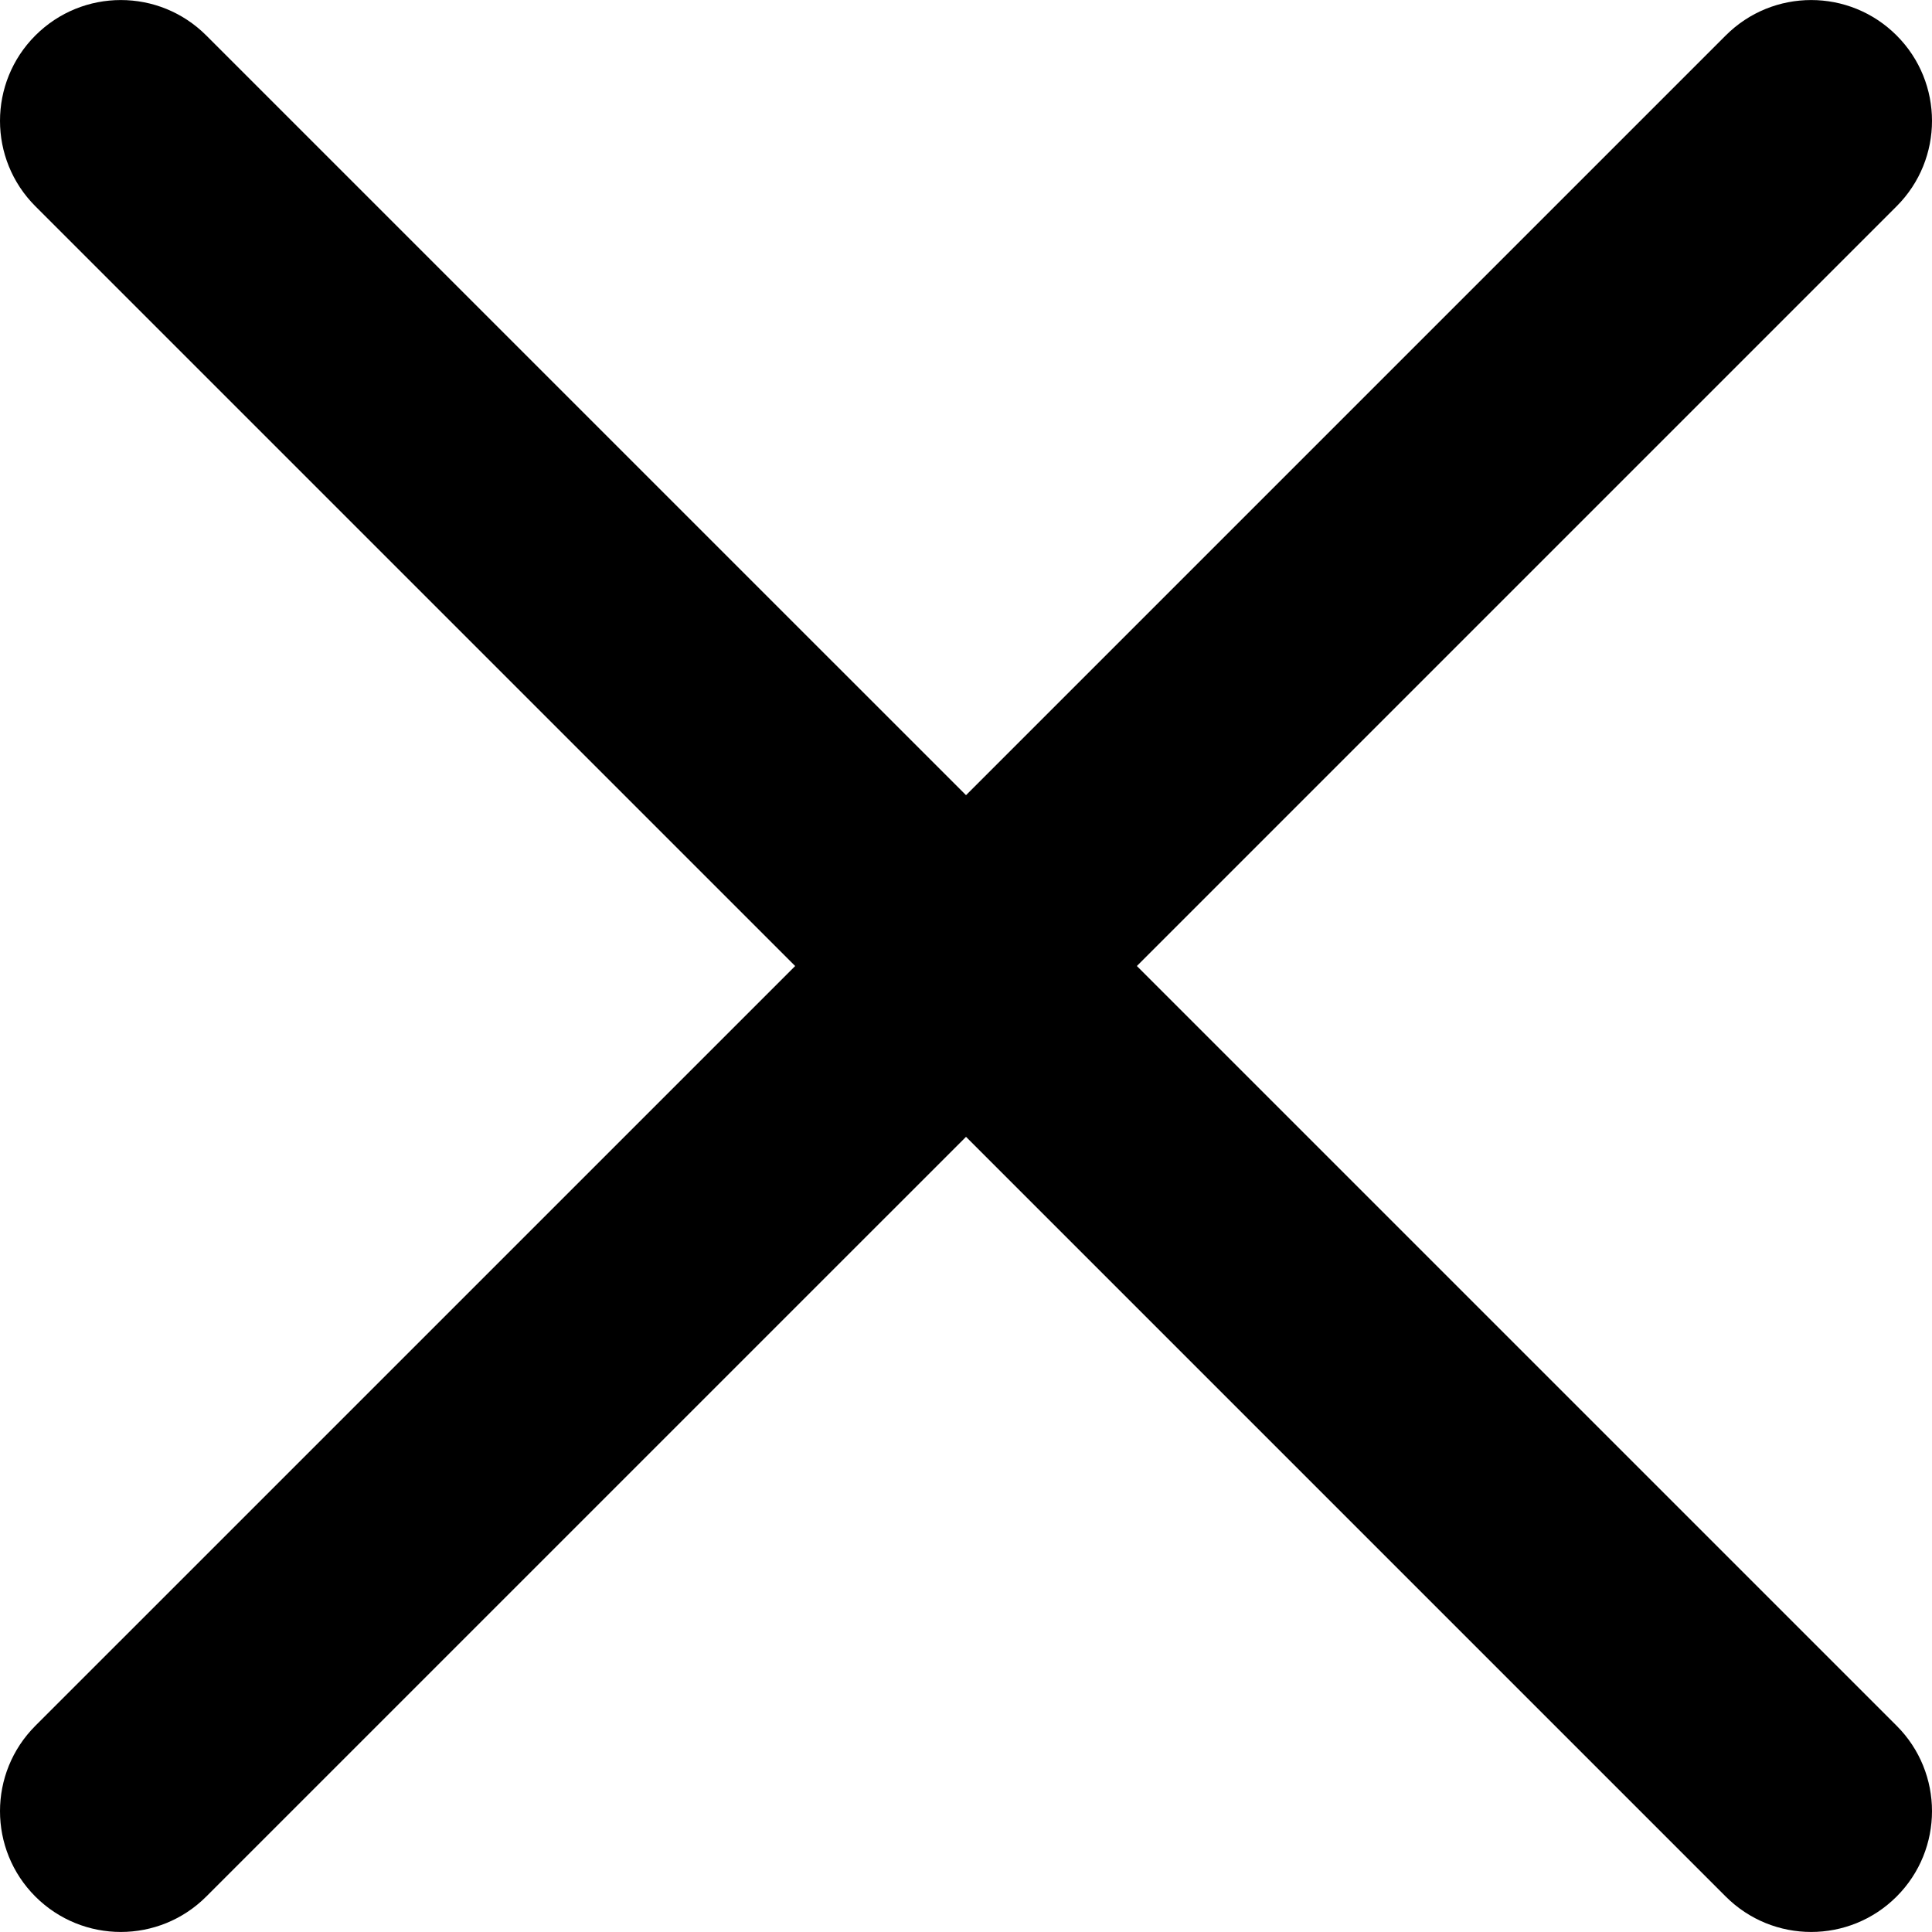
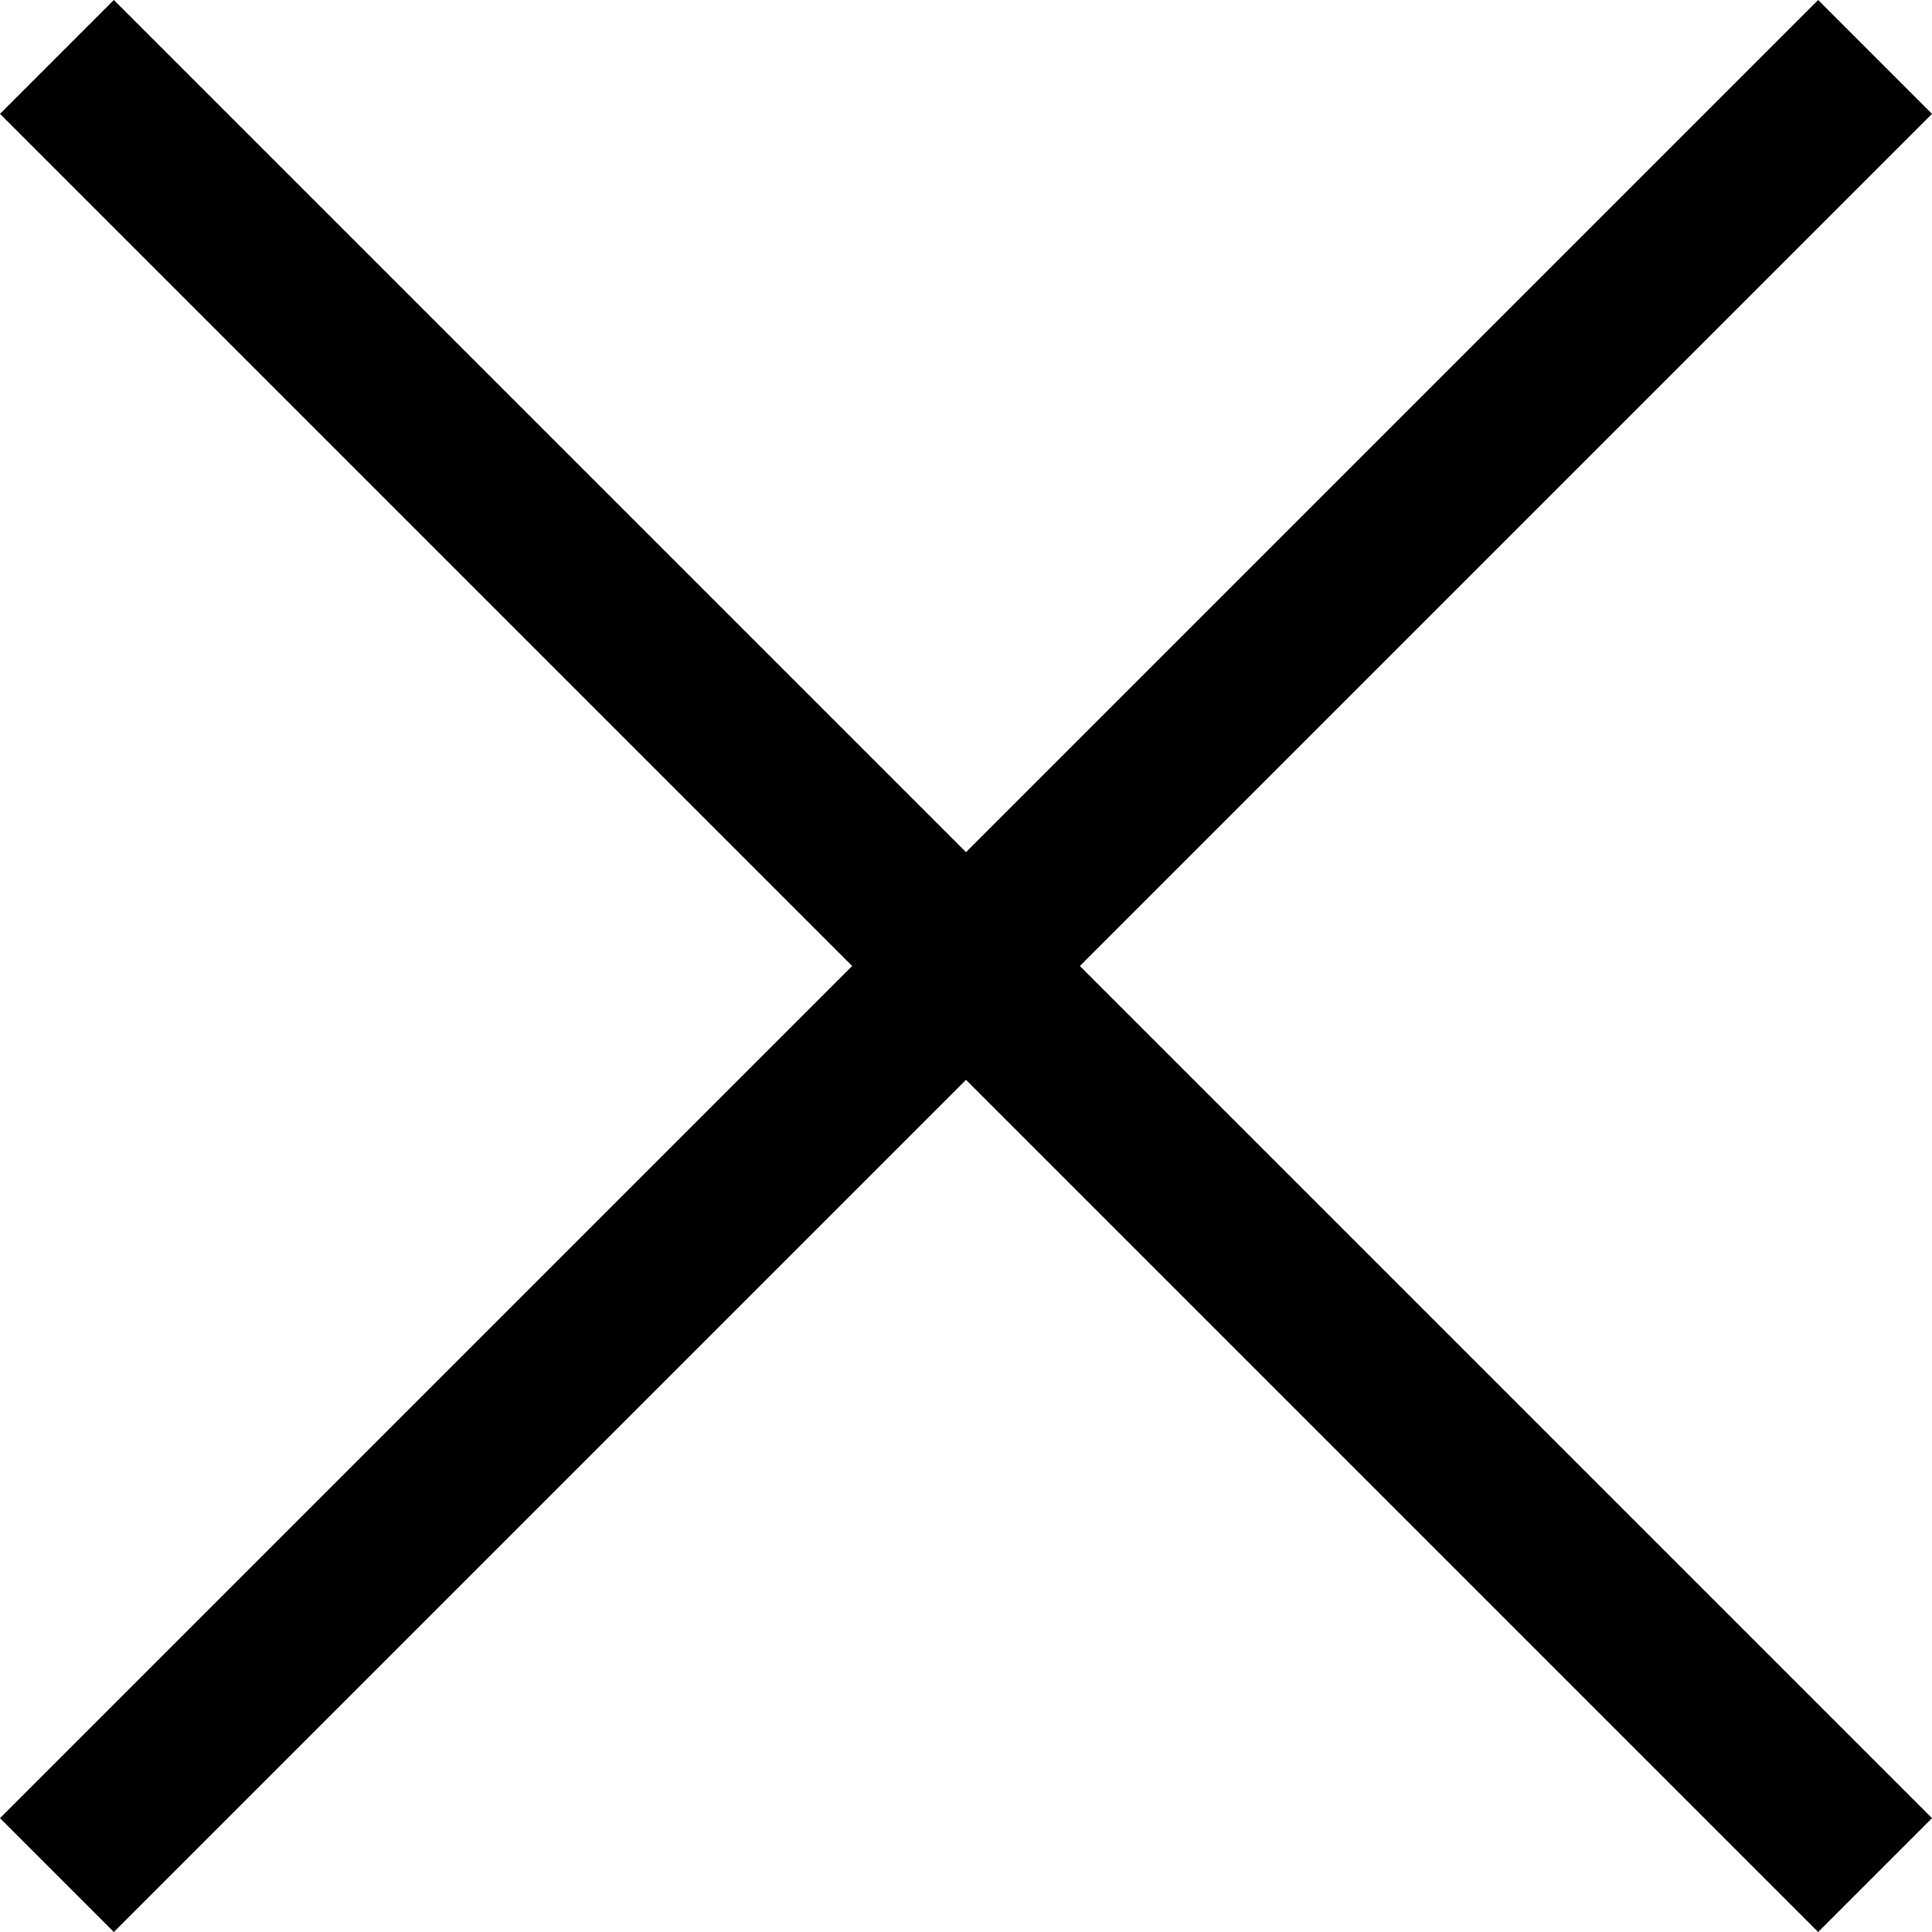
- <svg xmlns="http://www.w3.org/2000/svg" viewBox="0 0 47.971 47.971">
-   <path fill="currentColor" d="M28.228 23.986L47.092 5.122c1.172-1.171 1.172-3.071 0-4.242-1.172-1.172-3.07-1.172-4.242 0L23.986 19.744 5.121.88C3.949-.292 2.051-.292.879.88c-1.172 1.171-1.172 3.071 0 4.242l18.865 18.864L.879 42.85c-1.172 1.171-1.172 3.071 0 4.242.586.585 1.354.878 2.121.878s1.535-.293 2.121-.879l18.865-18.864L42.85 47.091c.586.586 1.354.879 2.121.879s1.535-.293 2.121-.879c1.172-1.171 1.172-3.071 0-4.242L28.228 23.986z" />
+ <svg xmlns="http://www.w3.org/2000/svg" id="Capa_1" enable-background="new 0 0 413.348 413.348" height="512" viewBox="0 0 413.348 413.348" width="512">
+   <path d="m413.348 24.354-24.354-24.354-182.32 182.32-182.32-182.32-24.354 24.354 182.32 182.32-182.32 182.32 24.354 24.354 182.32-182.32 182.32 182.32 24.354-24.354-182.32-182.32z" />
</svg>
